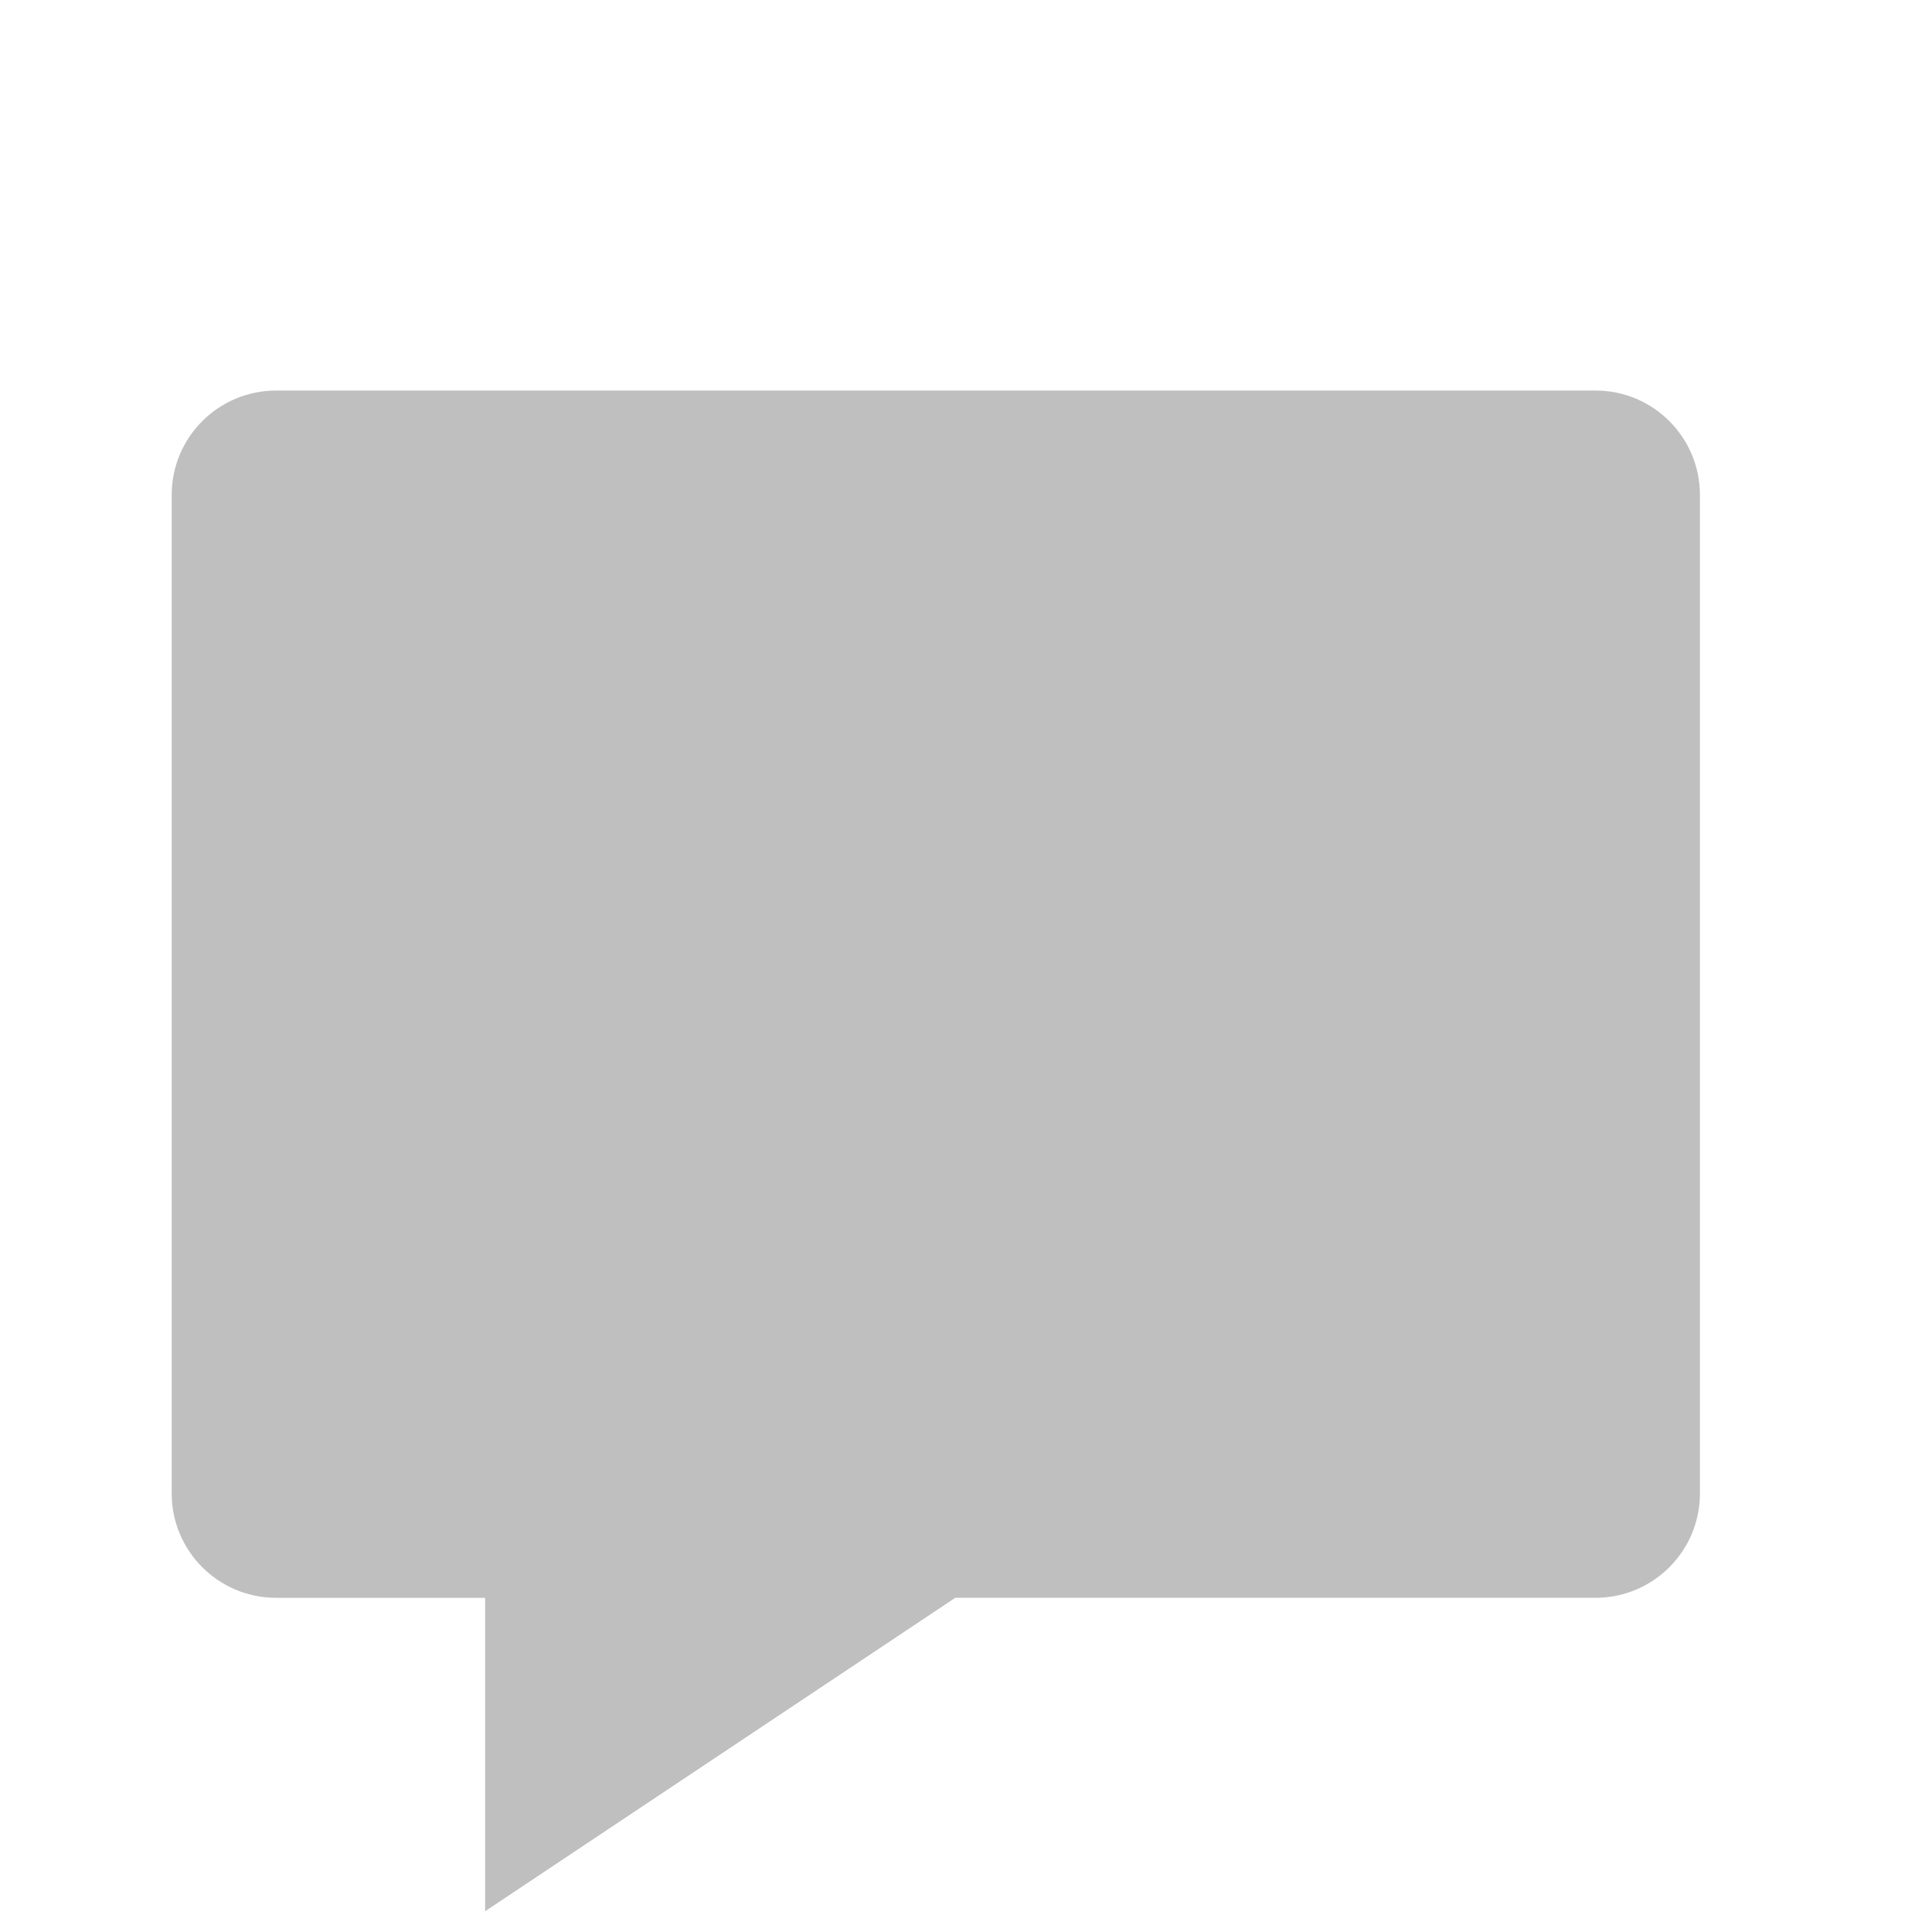
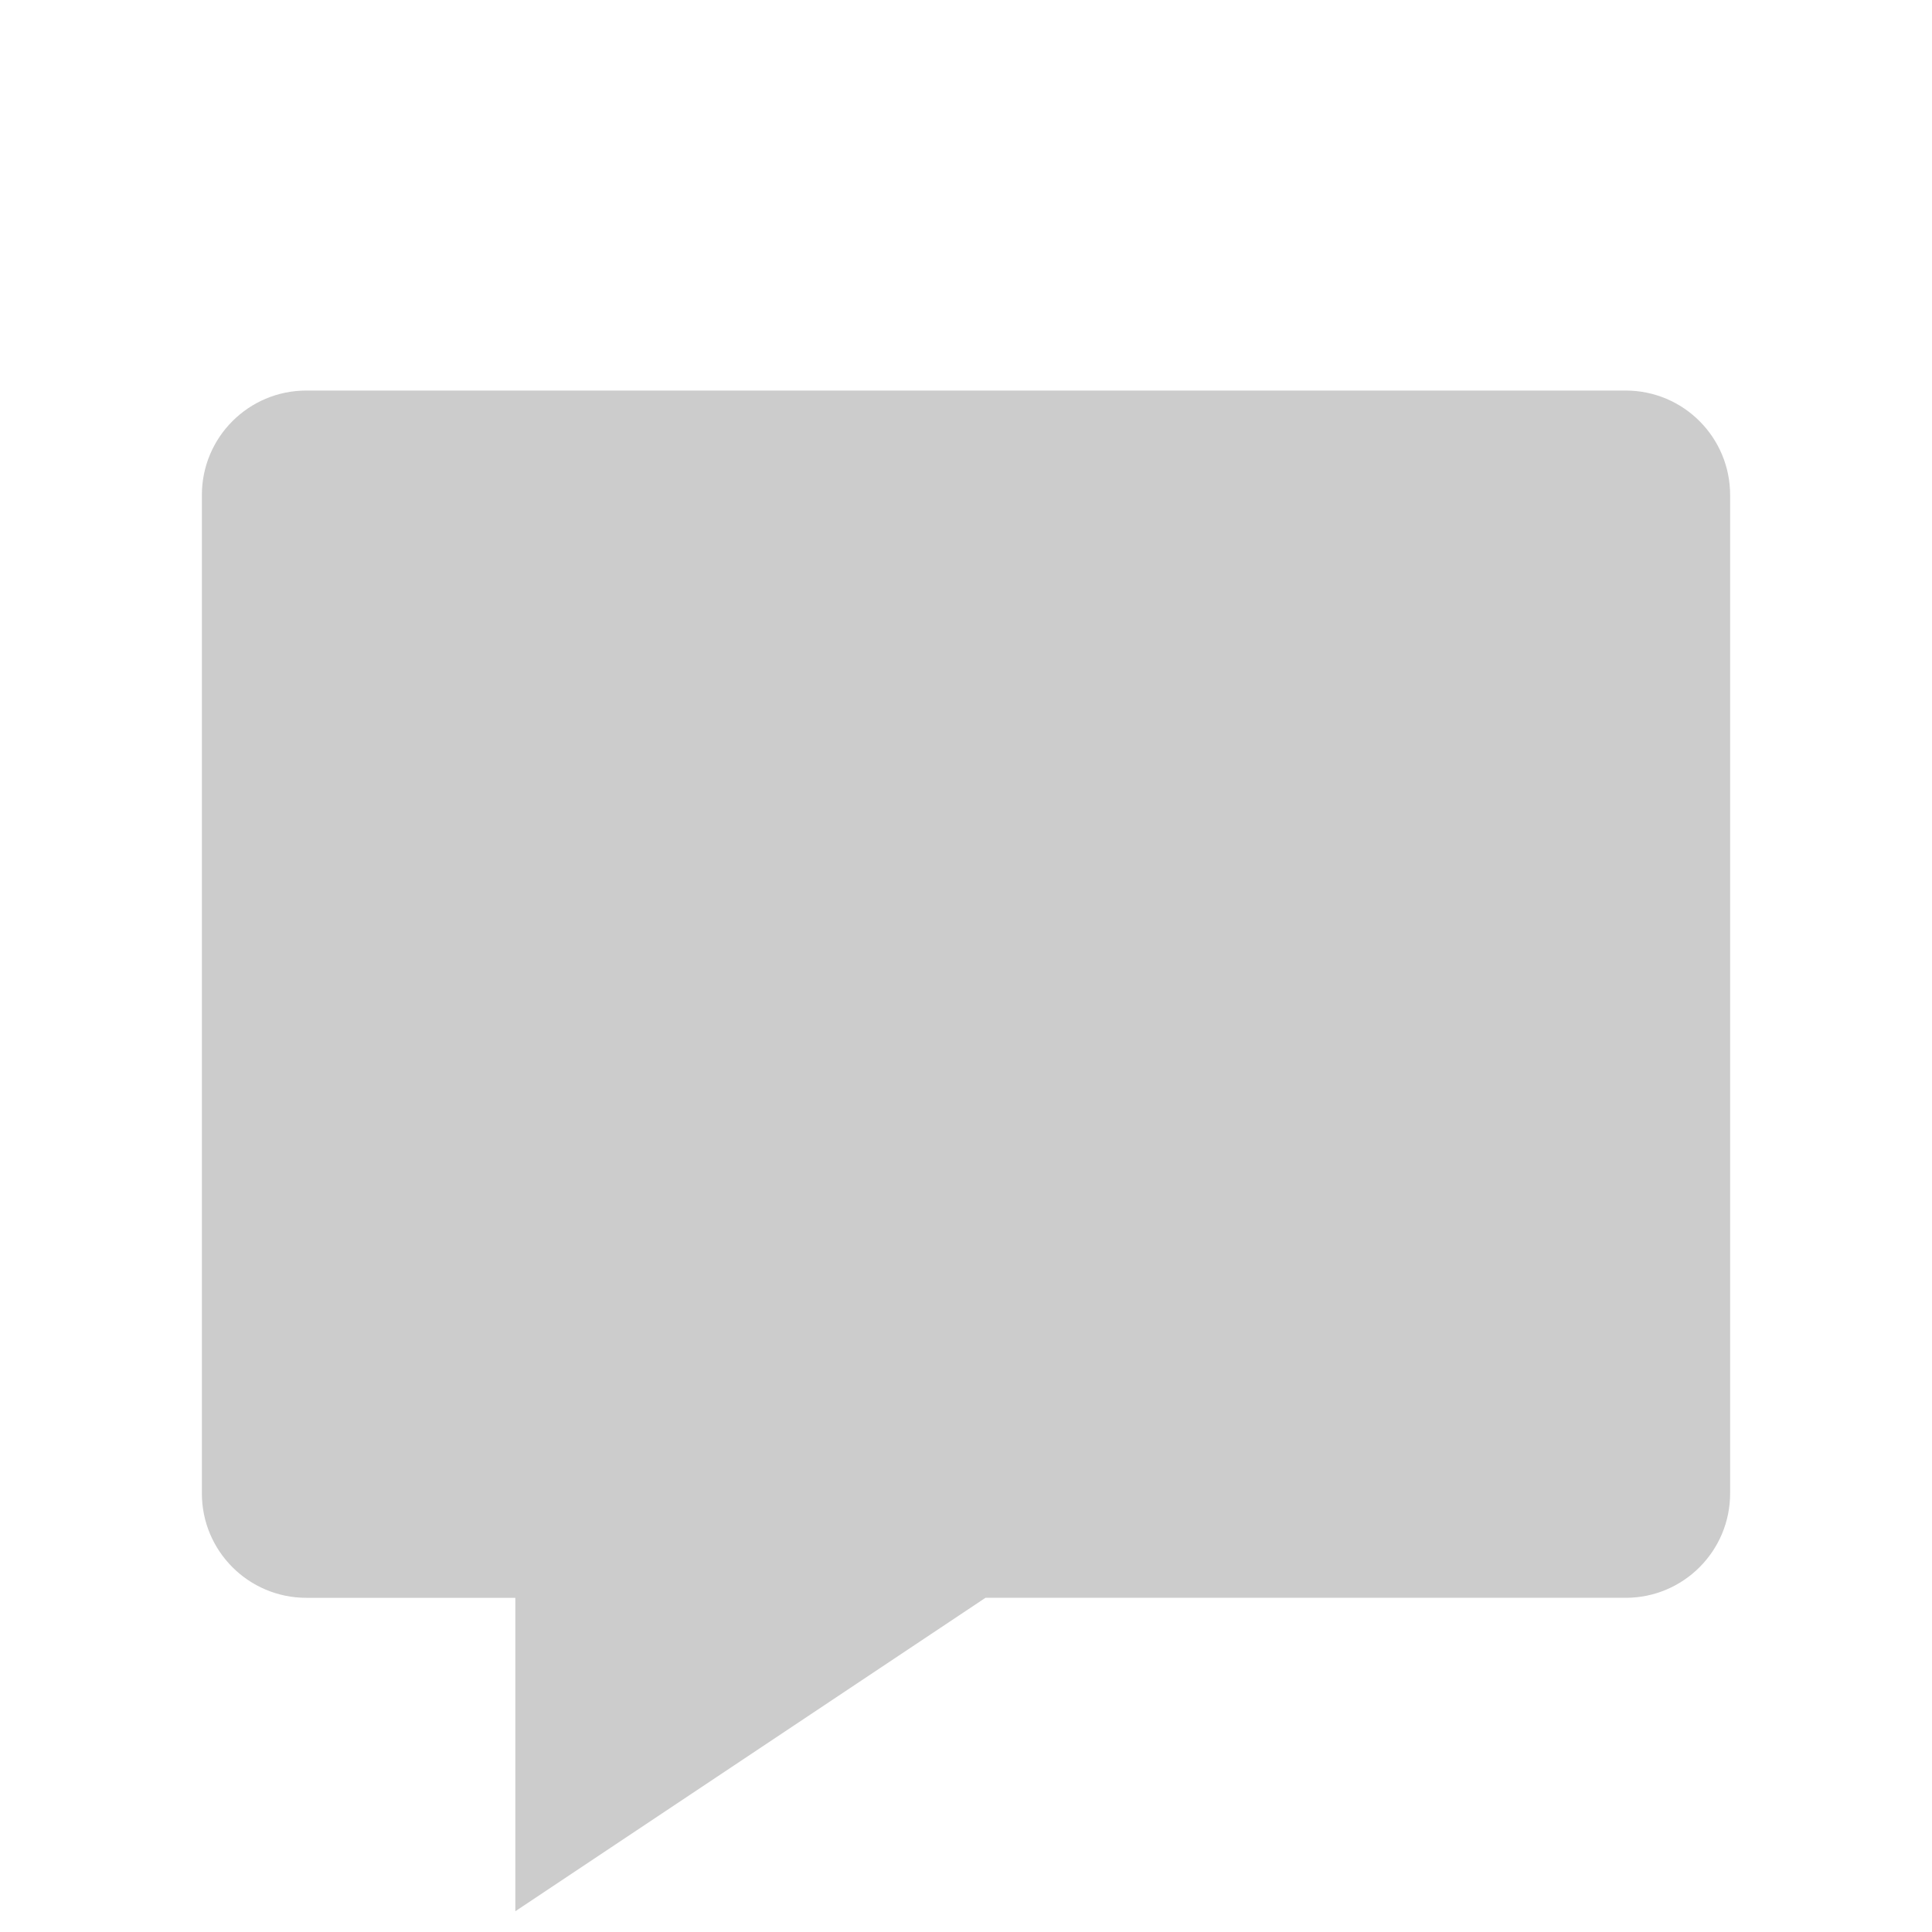
<svg xmlns="http://www.w3.org/2000/svg" version="1.1" id="Layer_1" x="0px" y="0px" width="512px" height="512px" viewBox="0 0 512 512" enable-background="new 0 0 512 512" xml:space="preserve">
-   <path opacity="0.5" fill="#7F7F7F" enable-background="new    " d="M422.813,103.5H73.188c-15.305,0-27.688,12.383-27.688,27.688  V395.75c0,15.304,12.383,27.688,27.688,27.688h55.375V506.5l124.594-83.063h169.656c15.304,0,27.688-12.383,27.688-27.688V131.188  C450.5,115.883,438.117,103.5,422.813,103.5z" />
+   <path opacity="0.5" fill="#999999" enable-background="new    " d="M430.812,103.5H81.188c-15.305,0-27.688,12.383-27.688,27.688  V395.75c0,15.304,12.383,27.688,27.688,27.688h55.375V506.5l124.594-83.063h169.656c15.304,0,27.688-12.383,27.688-27.688V131.188  C458.499,115.883,446.116,103.5,430.812,103.5z" />
</svg>
